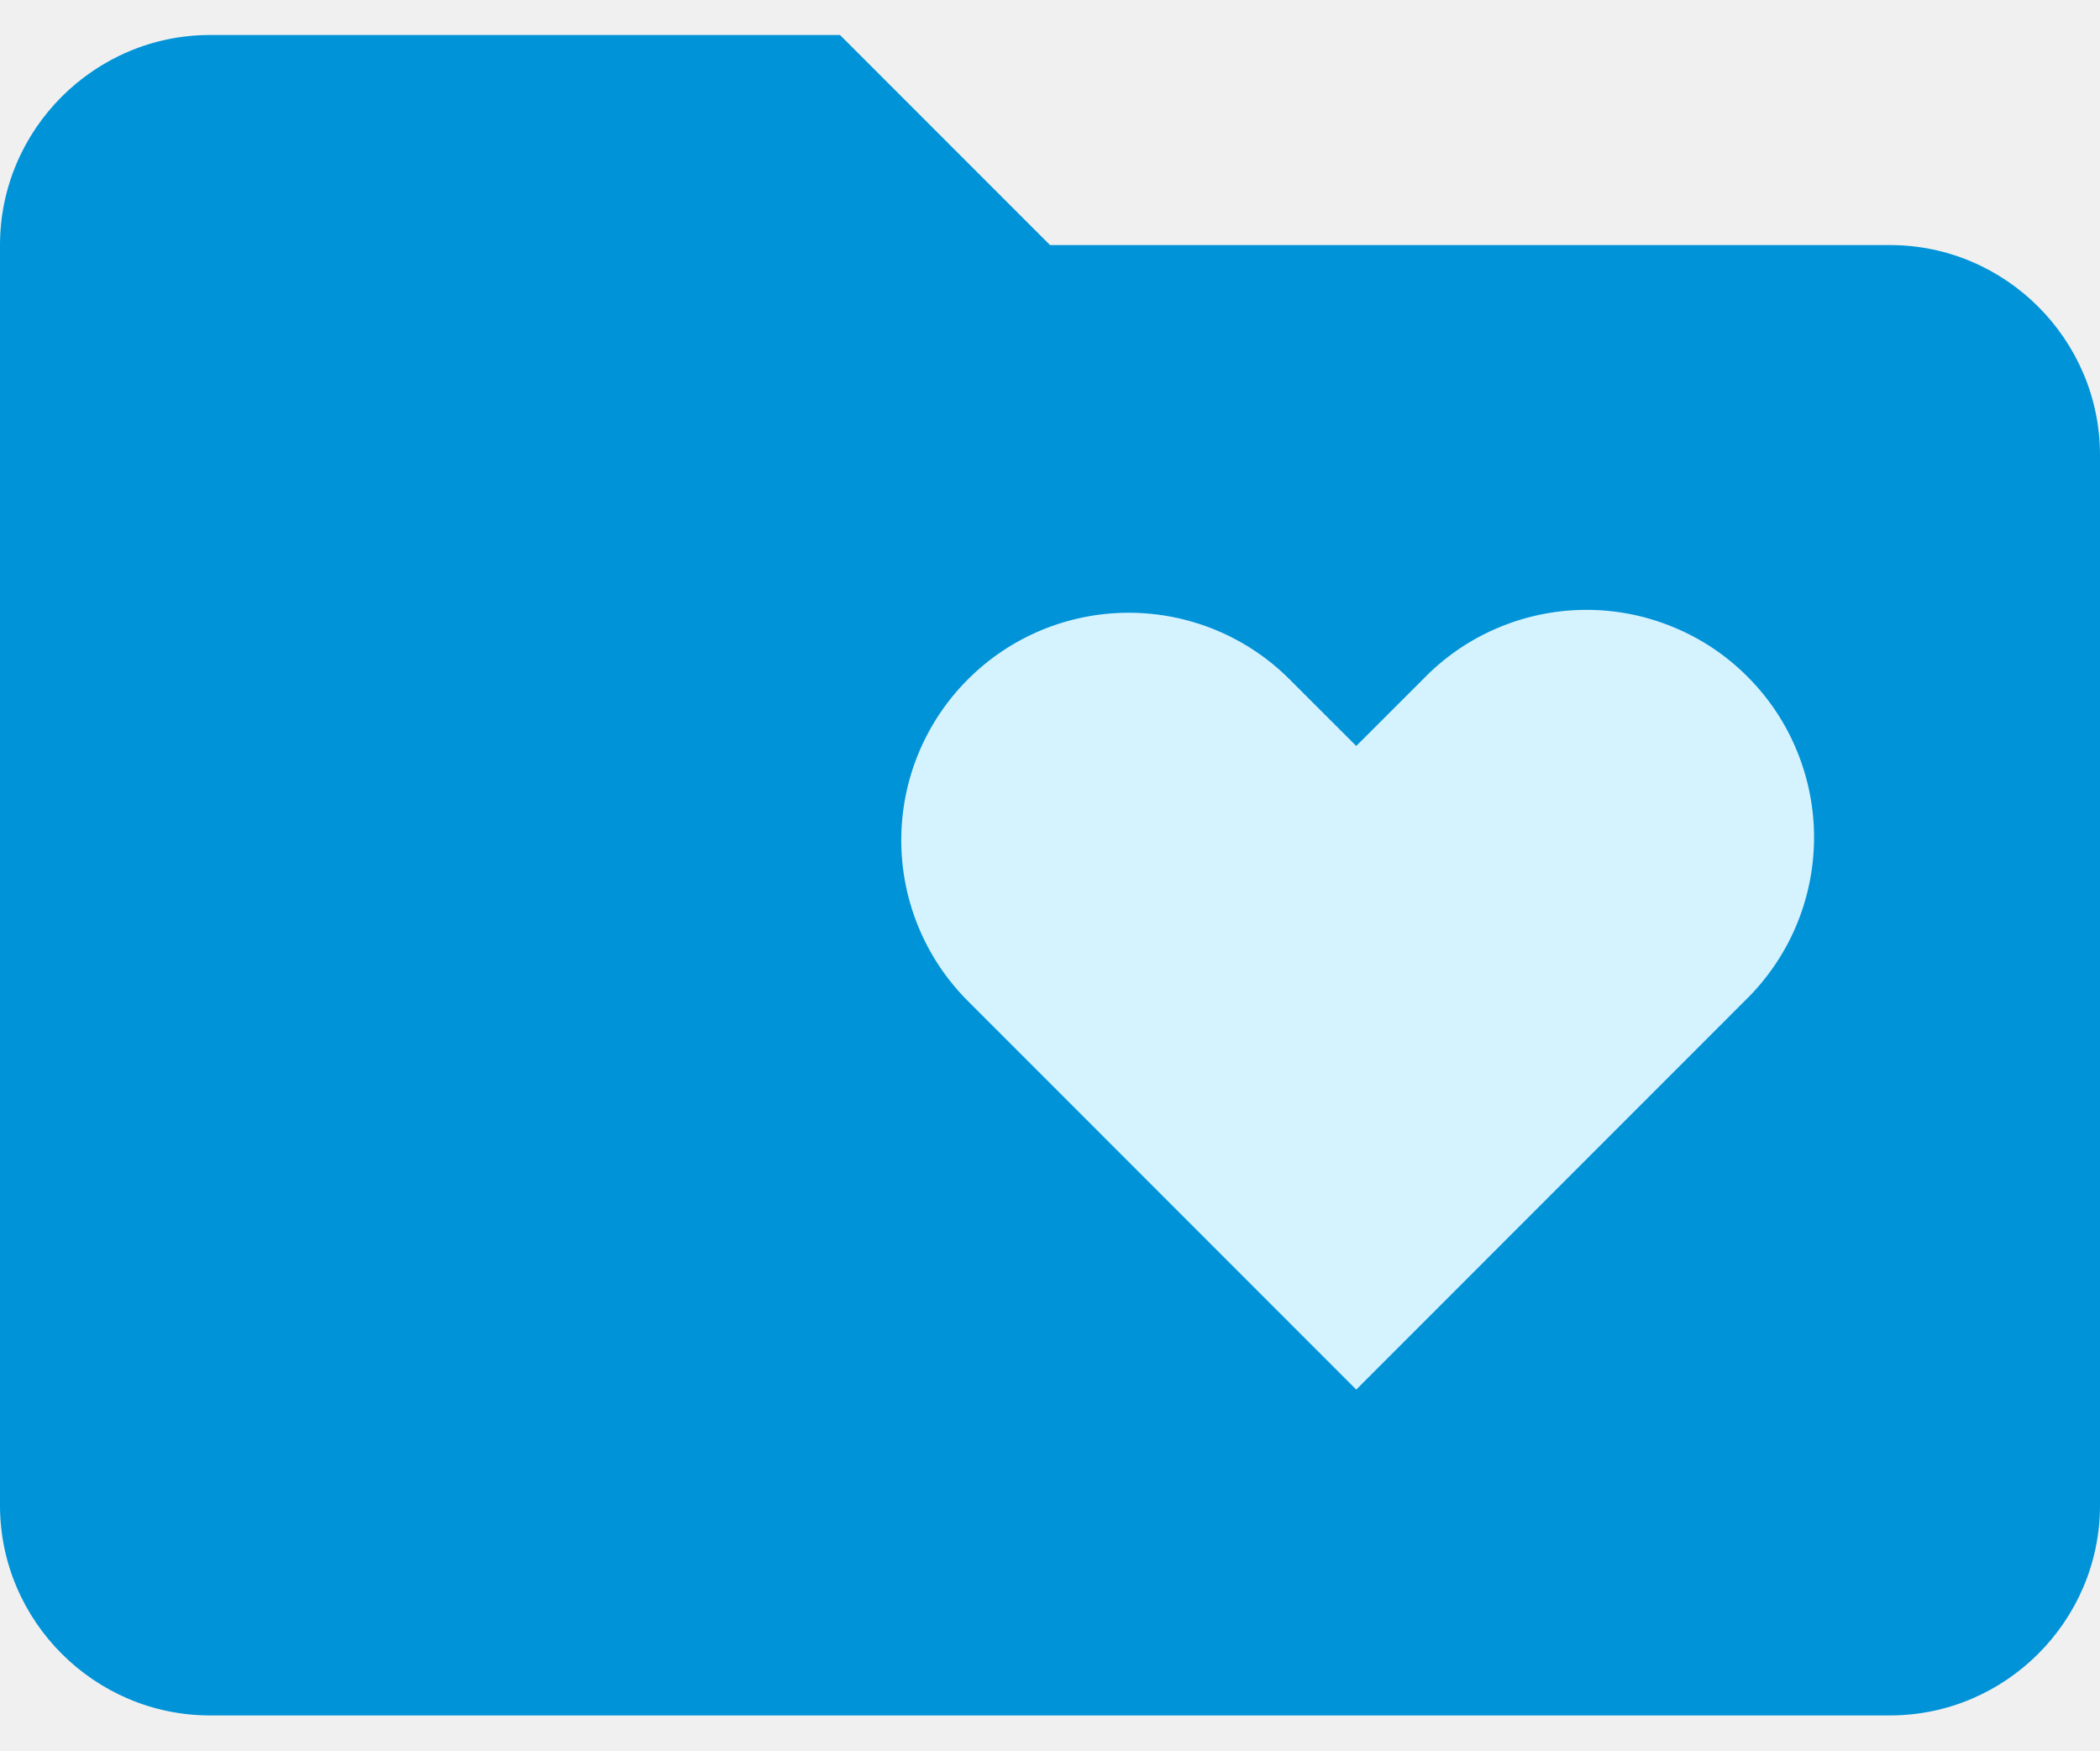
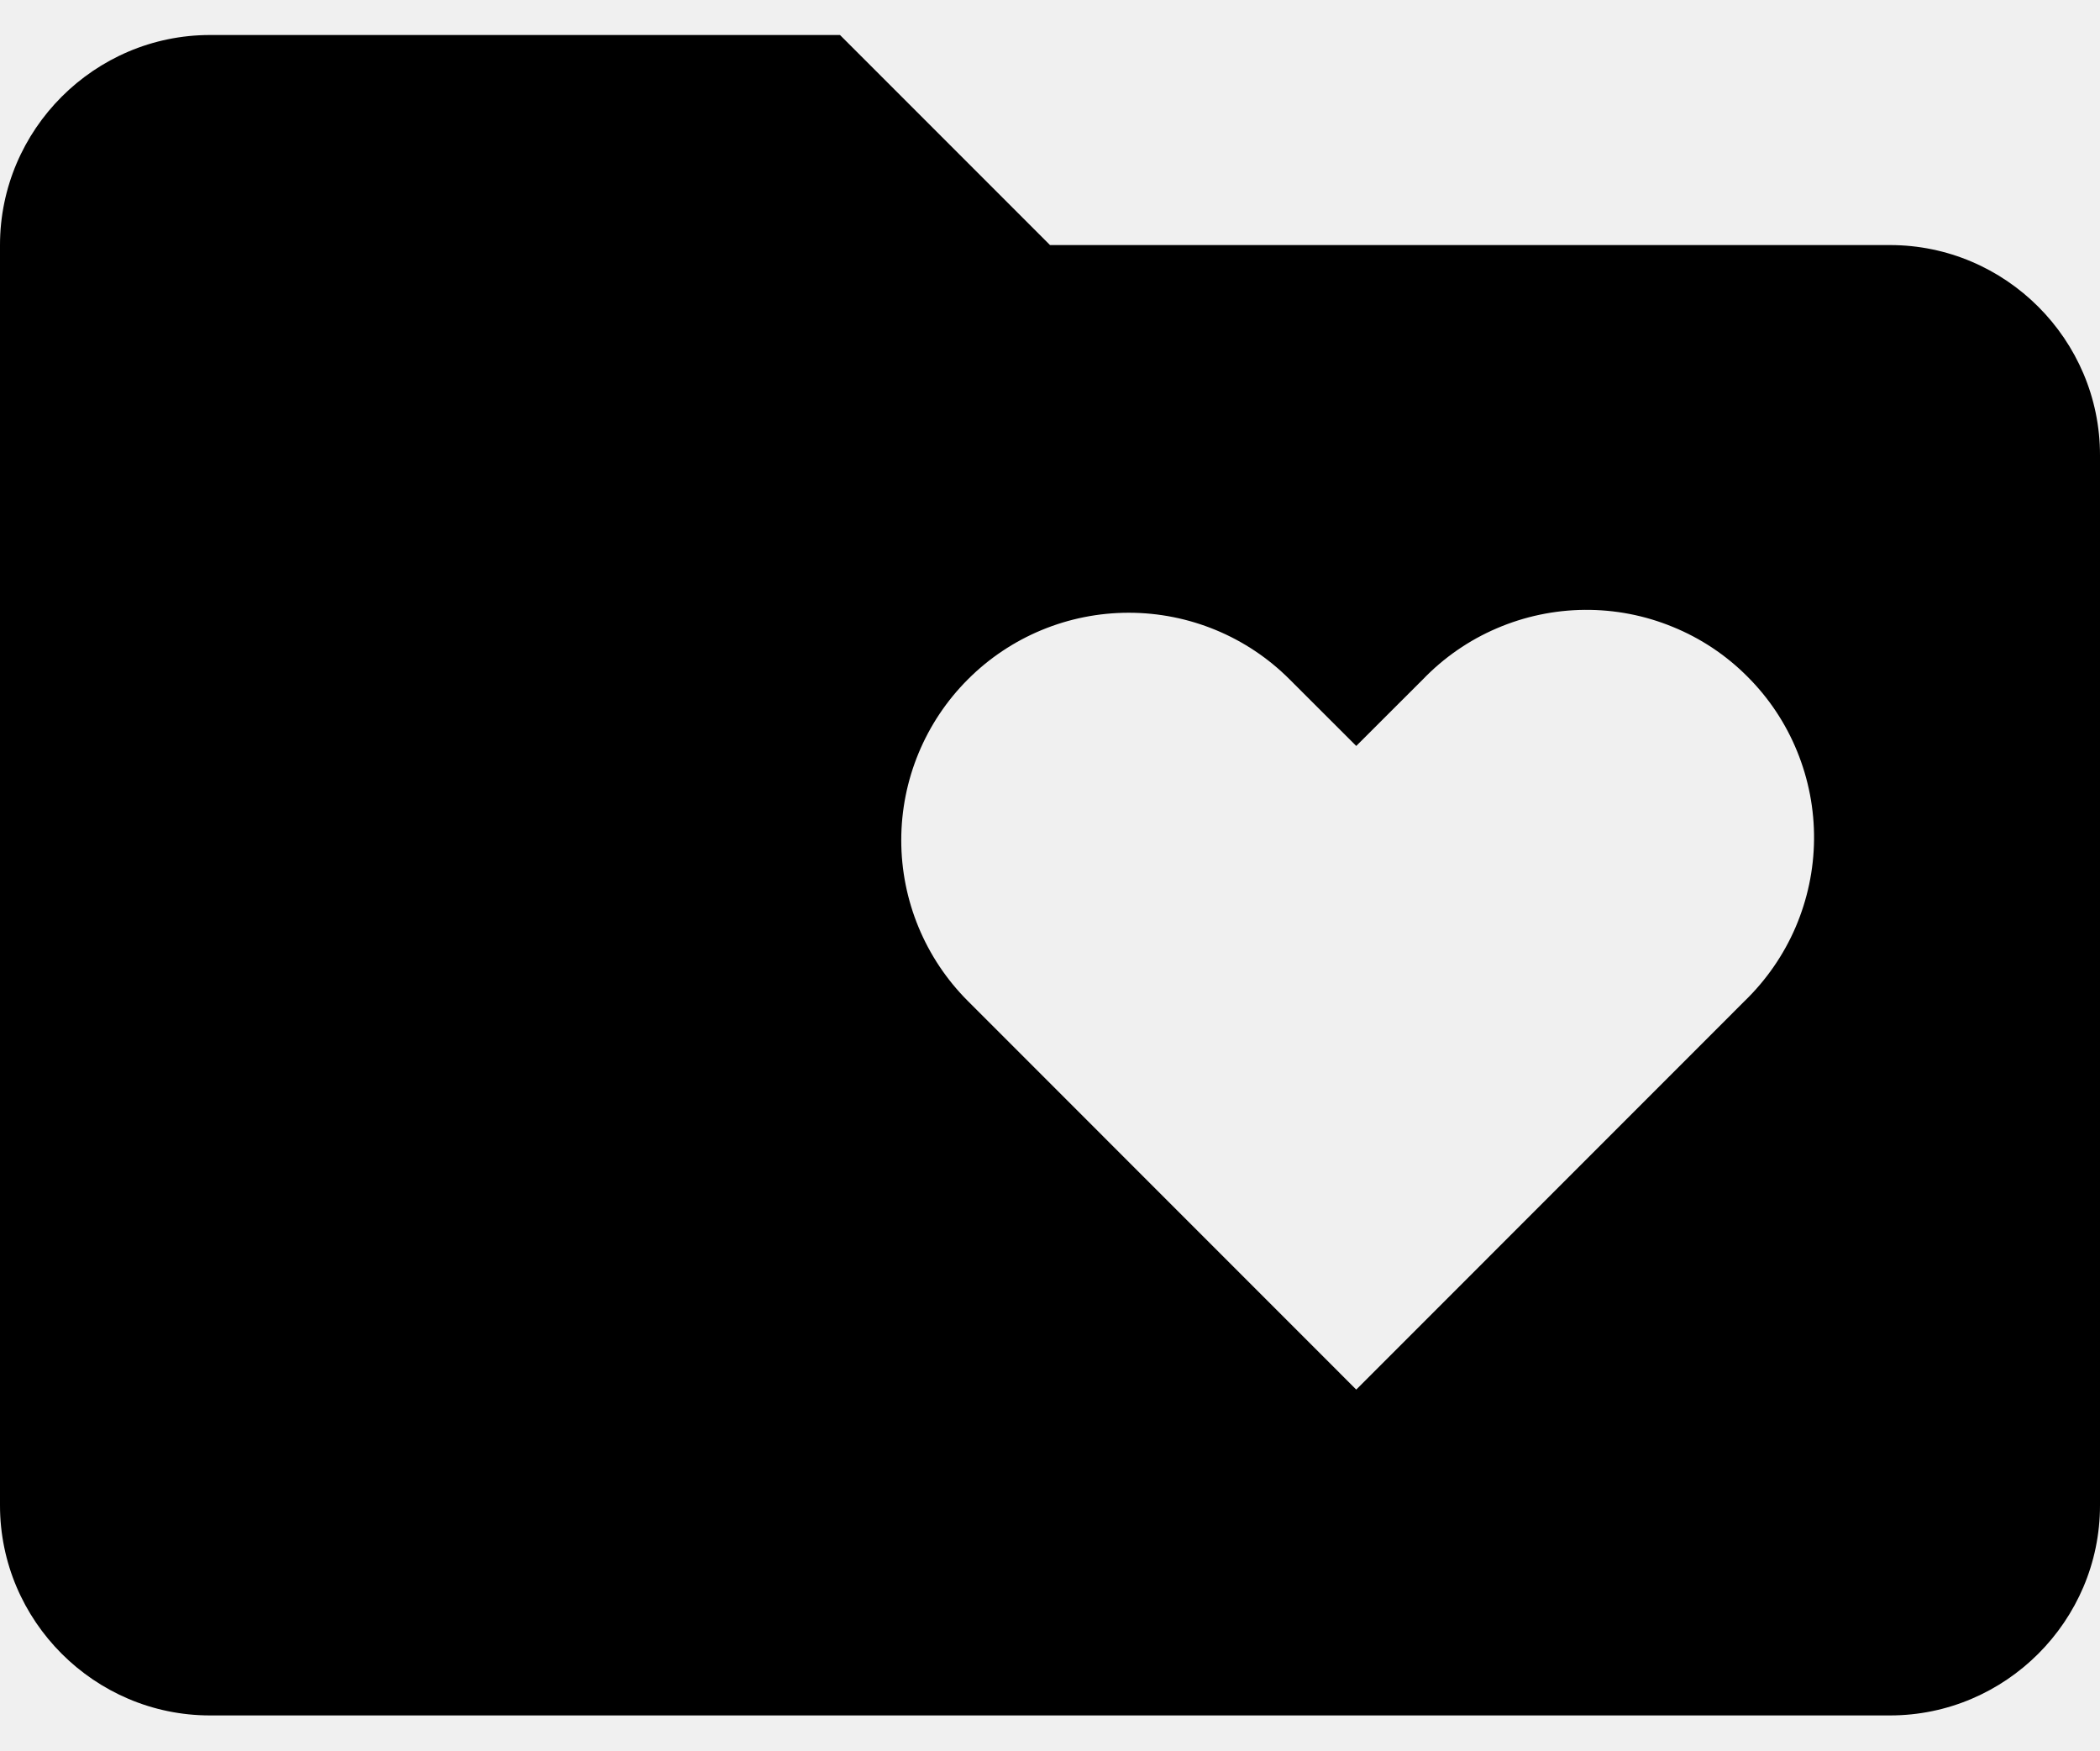
- <svg xmlns="http://www.w3.org/2000/svg" viewBox="0 0 24 20" fill="none">
+ <svg xmlns="http://www.w3.org/2000/svg" viewBox="0 0 24 20" fill="currentColor">
  <g clip-path="url(#clip0_1916_1817)">
-     <path fill-rule="evenodd" clip-rule="evenodd" d="M9.6 0.4H2.4C1.08 0.4 0 1.48 0 2.8V17.2C0 18.52 1.08 19.6 2.4 19.6H21.6C22.92 19.6 24 18.52 24 17.2V5.2C24 3.88 22.92 2.8 21.6 2.8H12L9.6 0.4Z" fill="#0093D8" />
-     <path fill-rule="evenodd" clip-rule="evenodd" d="M11.062 7.762C11.549 7.274 12.211 7.001 12.9 7.001C13.589 7.001 14.251 7.274 14.738 7.762L15.5 8.523L16.262 7.762C16.502 7.513 16.788 7.315 17.106 7.179C17.423 7.043 17.764 6.971 18.109 6.968C18.455 6.965 18.797 7.031 19.116 7.162C19.436 7.292 19.726 7.485 19.97 7.73C20.215 7.974 20.408 8.264 20.538 8.583C20.669 8.903 20.735 9.245 20.732 9.591C20.729 9.936 20.657 10.277 20.521 10.594C20.385 10.911 20.186 11.198 19.938 11.438L15.5 15.877L11.062 11.438C10.574 10.951 10.3 10.289 10.3 9.6C10.3 8.911 10.574 8.249 11.062 7.762Z" fill="#D5F2FF" />
+     <path fill-rule="evenodd" clip-rule="evenodd" d="M9.6 0.4H2.4C1.08 0.4 0 1.48 0 2.8V17.2C0 18.52 1.08 19.6 2.4 19.6H21.6C22.92 19.6 24 18.52 24 17.2V5.2C24 3.88 22.92 2.8 21.6 2.8H12L9.6 0.4Z M11.062 7.762C11.549 7.274 12.211 7.001 12.9 7.001C13.589 7.001 14.251 7.274 14.738 7.762L15.5 8.523L16.262 7.762C16.502 7.513 16.788 7.315 17.106 7.179C17.423 7.043 17.764 6.971 18.109 6.968C18.455 6.965 18.797 7.031 19.116 7.162C19.436 7.292 19.726 7.485 19.97 7.73C20.215 7.974 20.408 8.264 20.538 8.583C20.669 8.903 20.735 9.245 20.732 9.591C20.729 9.936 20.657 10.277 20.521 10.594C20.385 10.911 20.186 11.198 19.938 11.438L15.5 15.877L11.062 11.438C10.574 10.951 10.3 10.289 10.3 9.6C10.3 8.911 10.574 8.249 11.062 7.762Z" />
  </g>
  <defs>
    <clipPath id="clip0_1916_1817">
      <rect width="24" height="19.2" fill="white" transform="translate(0 0.400024)" />
    </clipPath>
  </defs>
</svg>
